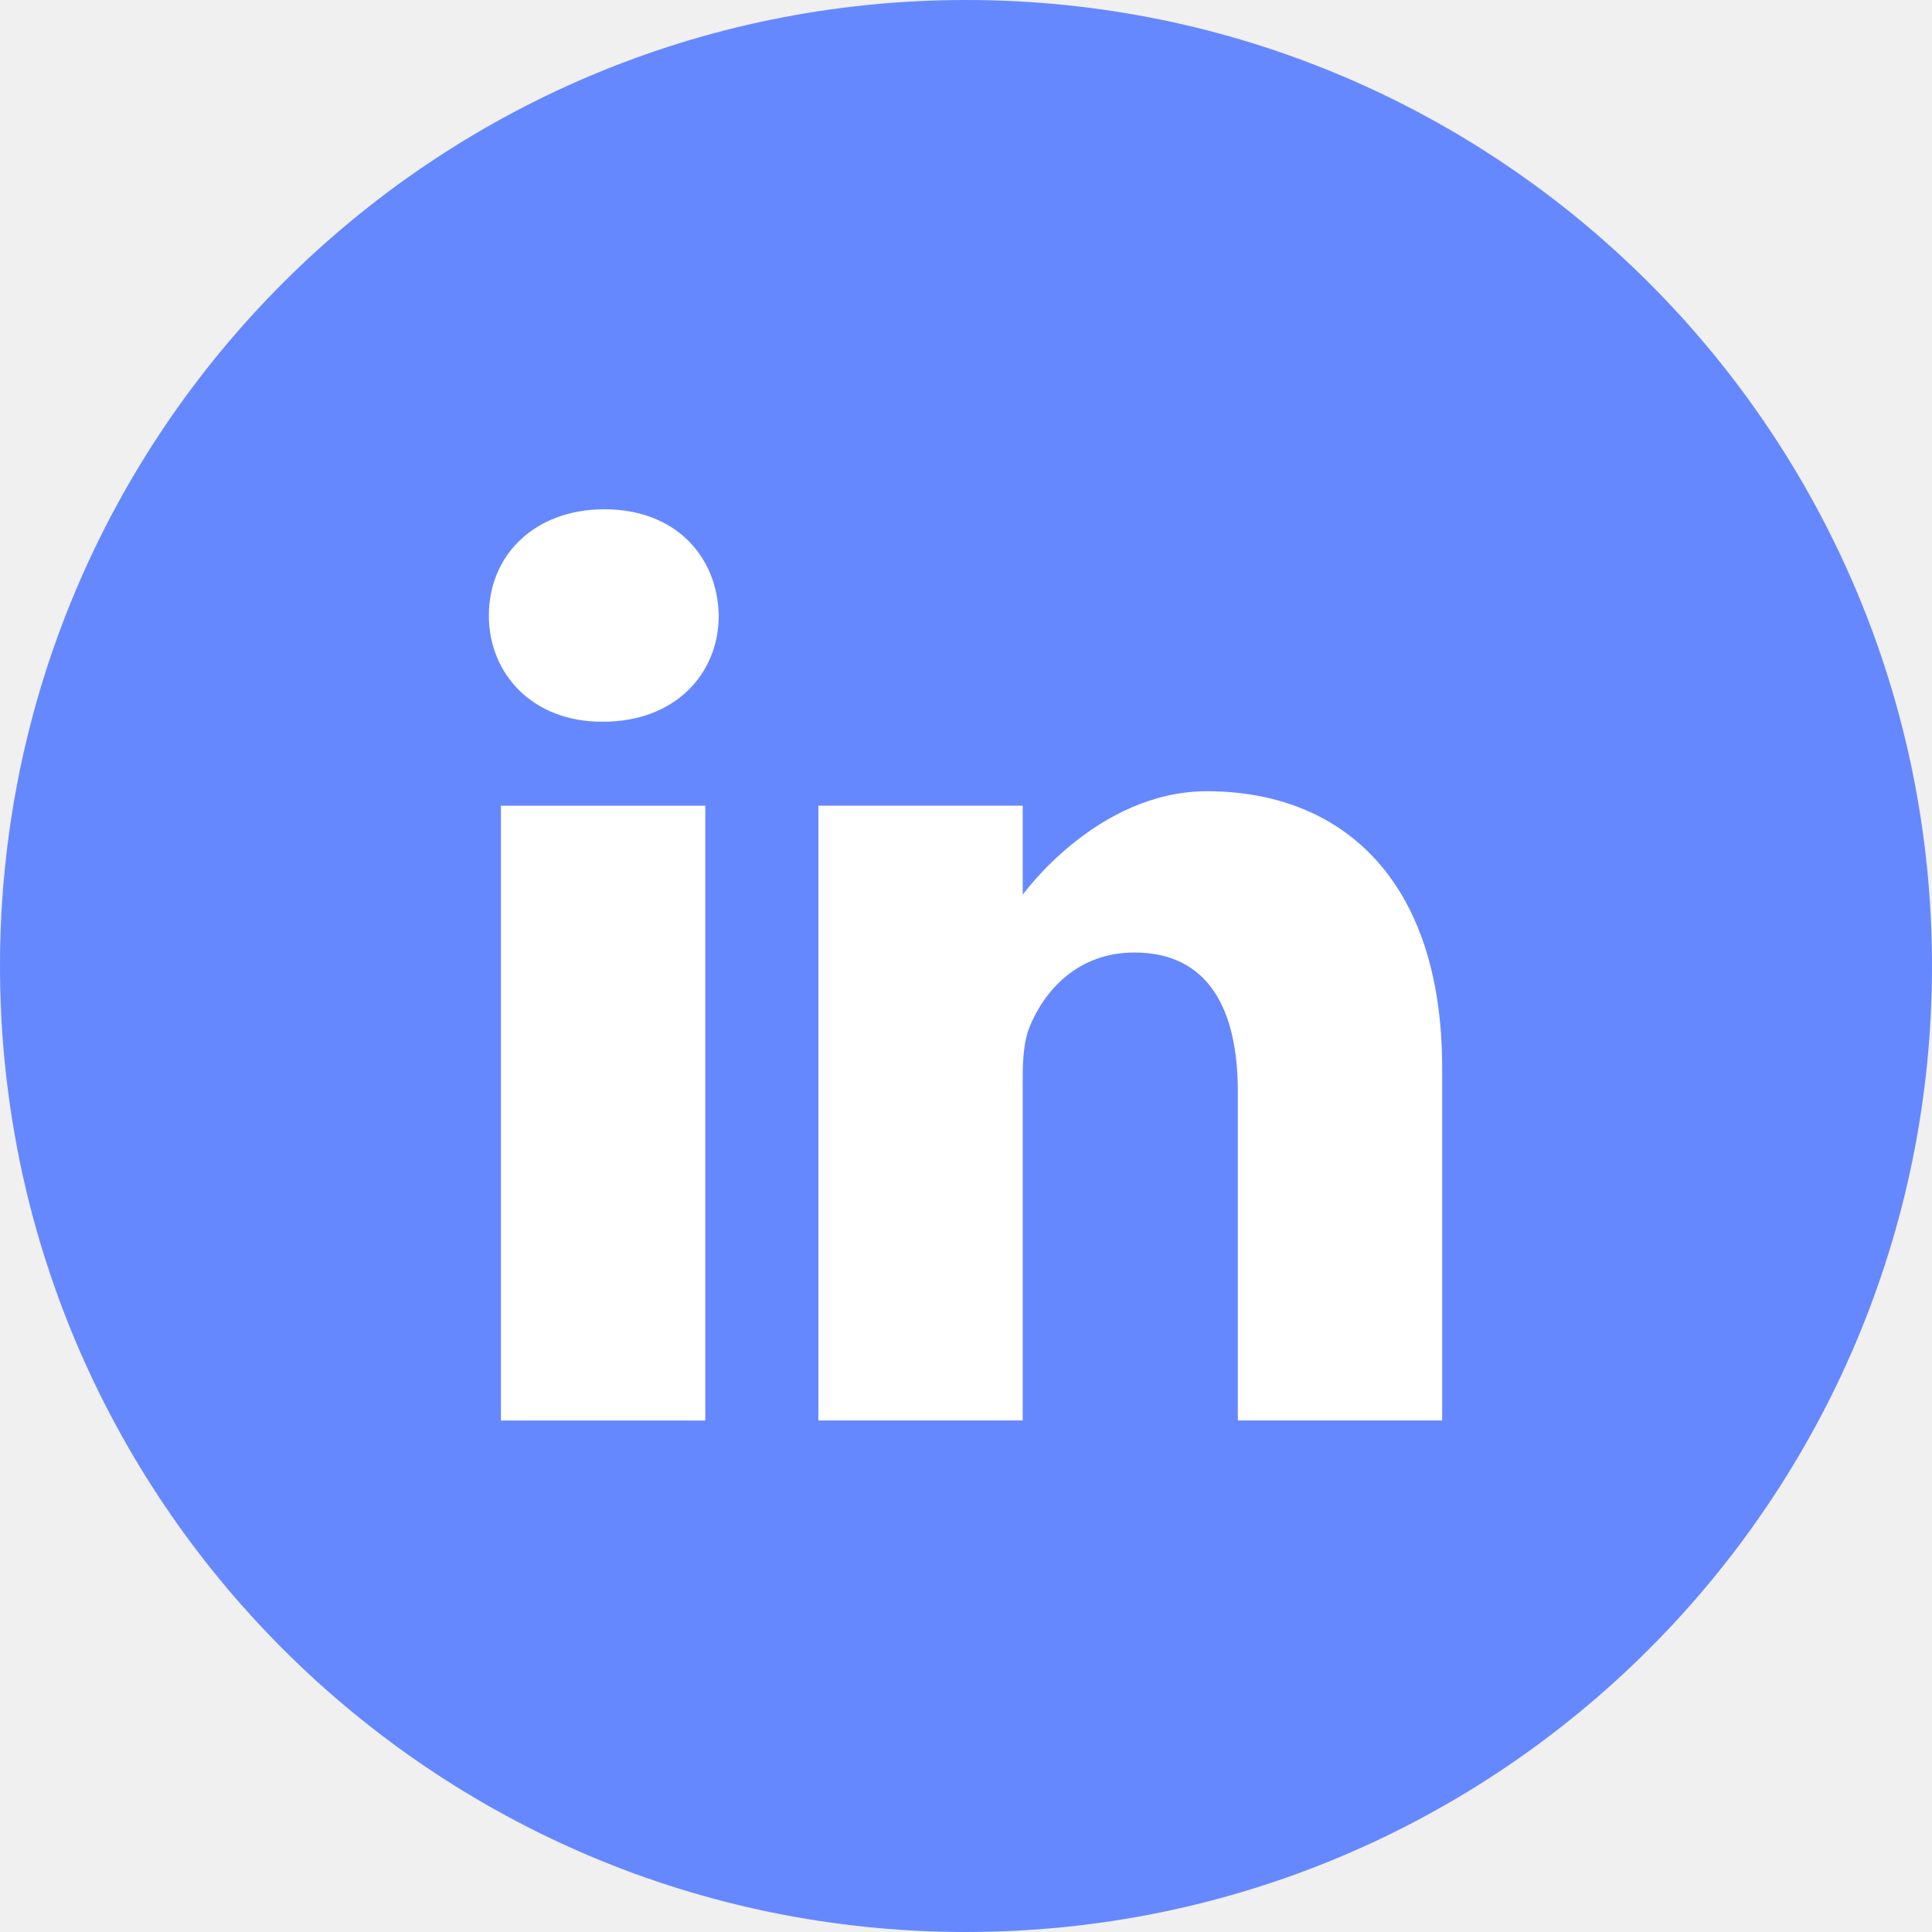
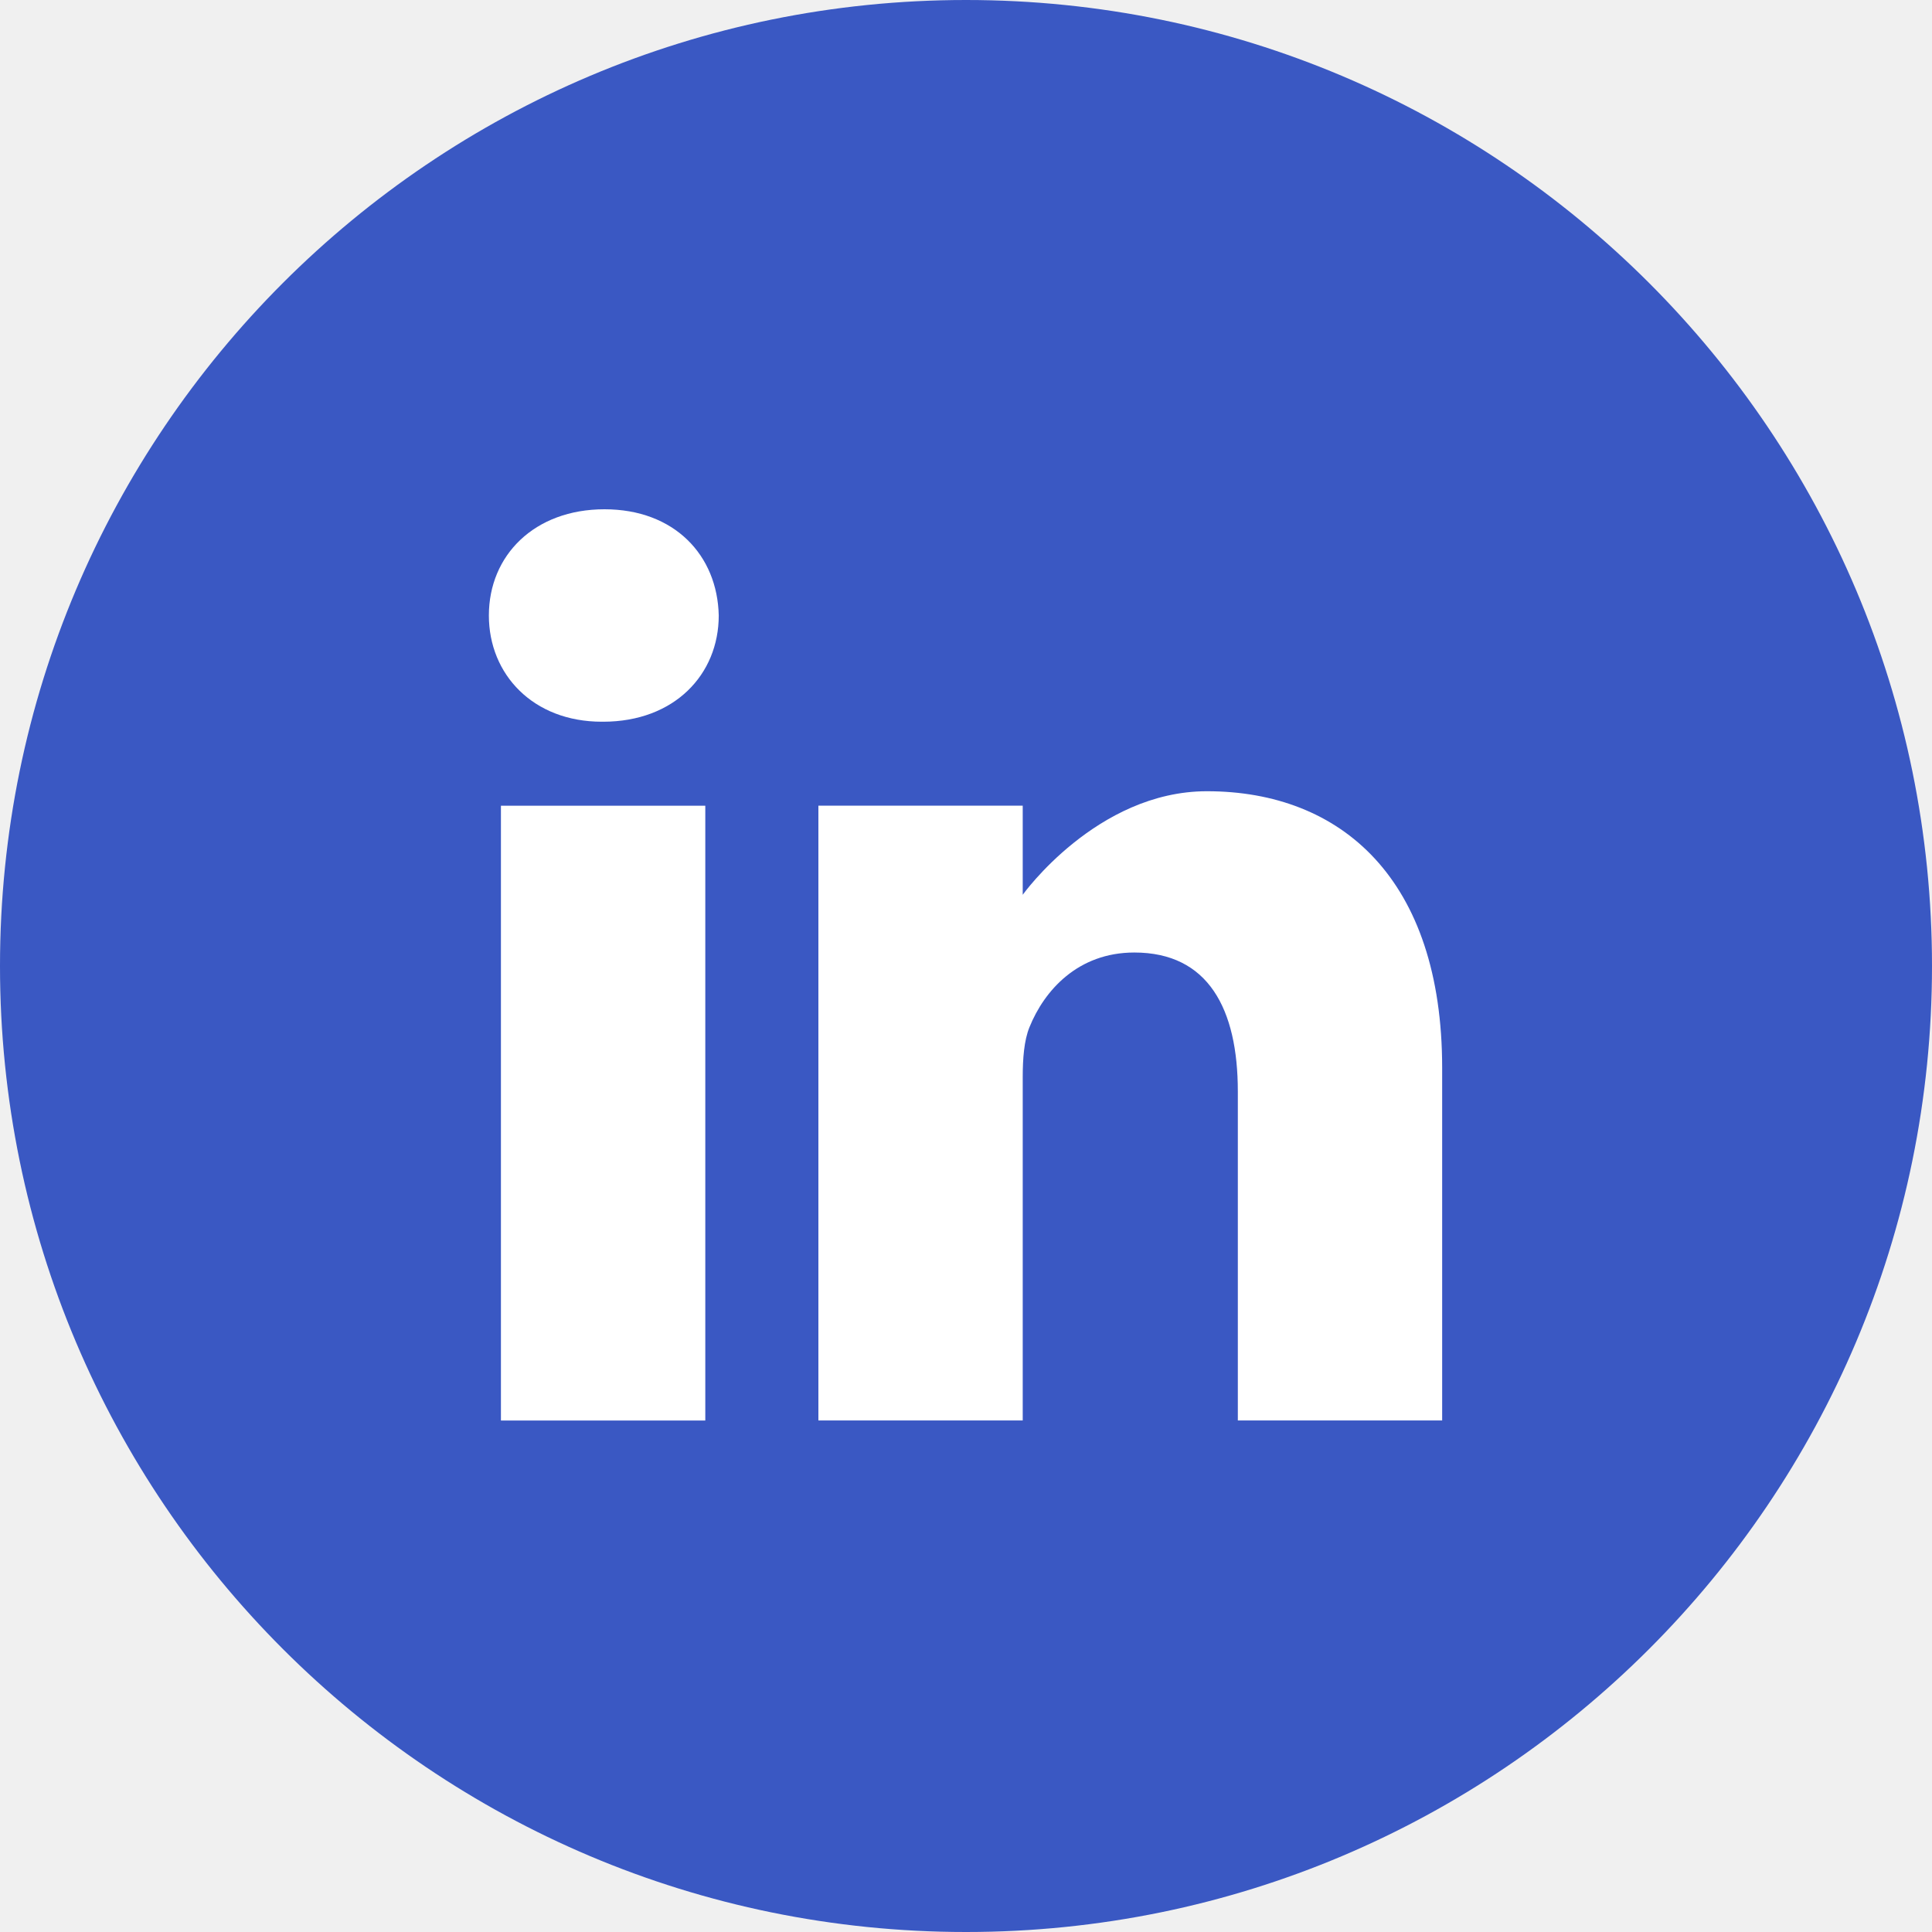
<svg xmlns="http://www.w3.org/2000/svg" width="50" height="50" viewBox="0 0 50 50" fill="none">
-   <circle cx="25" cy="25" r="25" fill="#6688FF" />
+   <circle cx="25" cy="25" r="25" fill="#3A58C3" />
  <path d="M15.644 13.18C13.835 13.18 12.652 14.368 12.652 15.929C12.652 17.456 13.799 18.678 15.574 18.678H15.609C17.453 18.678 18.601 17.456 18.601 15.929C18.567 14.368 17.453 13.18 15.644 13.18Z" fill="white" />
  <path d="M12.964 20.852H18.253V36.763H12.964V20.852Z" fill="white" />
  <path d="M31.235 20.477C28.382 20.477 26.468 23.157 26.468 23.157V20.85H21.18V36.761H26.468V27.876C26.468 27.4 26.503 26.925 26.642 26.585C27.025 25.635 27.895 24.651 29.356 24.651C31.27 24.651 32.035 26.11 32.035 28.249V36.761H37.323V27.638C37.323 22.751 34.714 20.477 31.235 20.477Z" fill="white" />
</svg>
